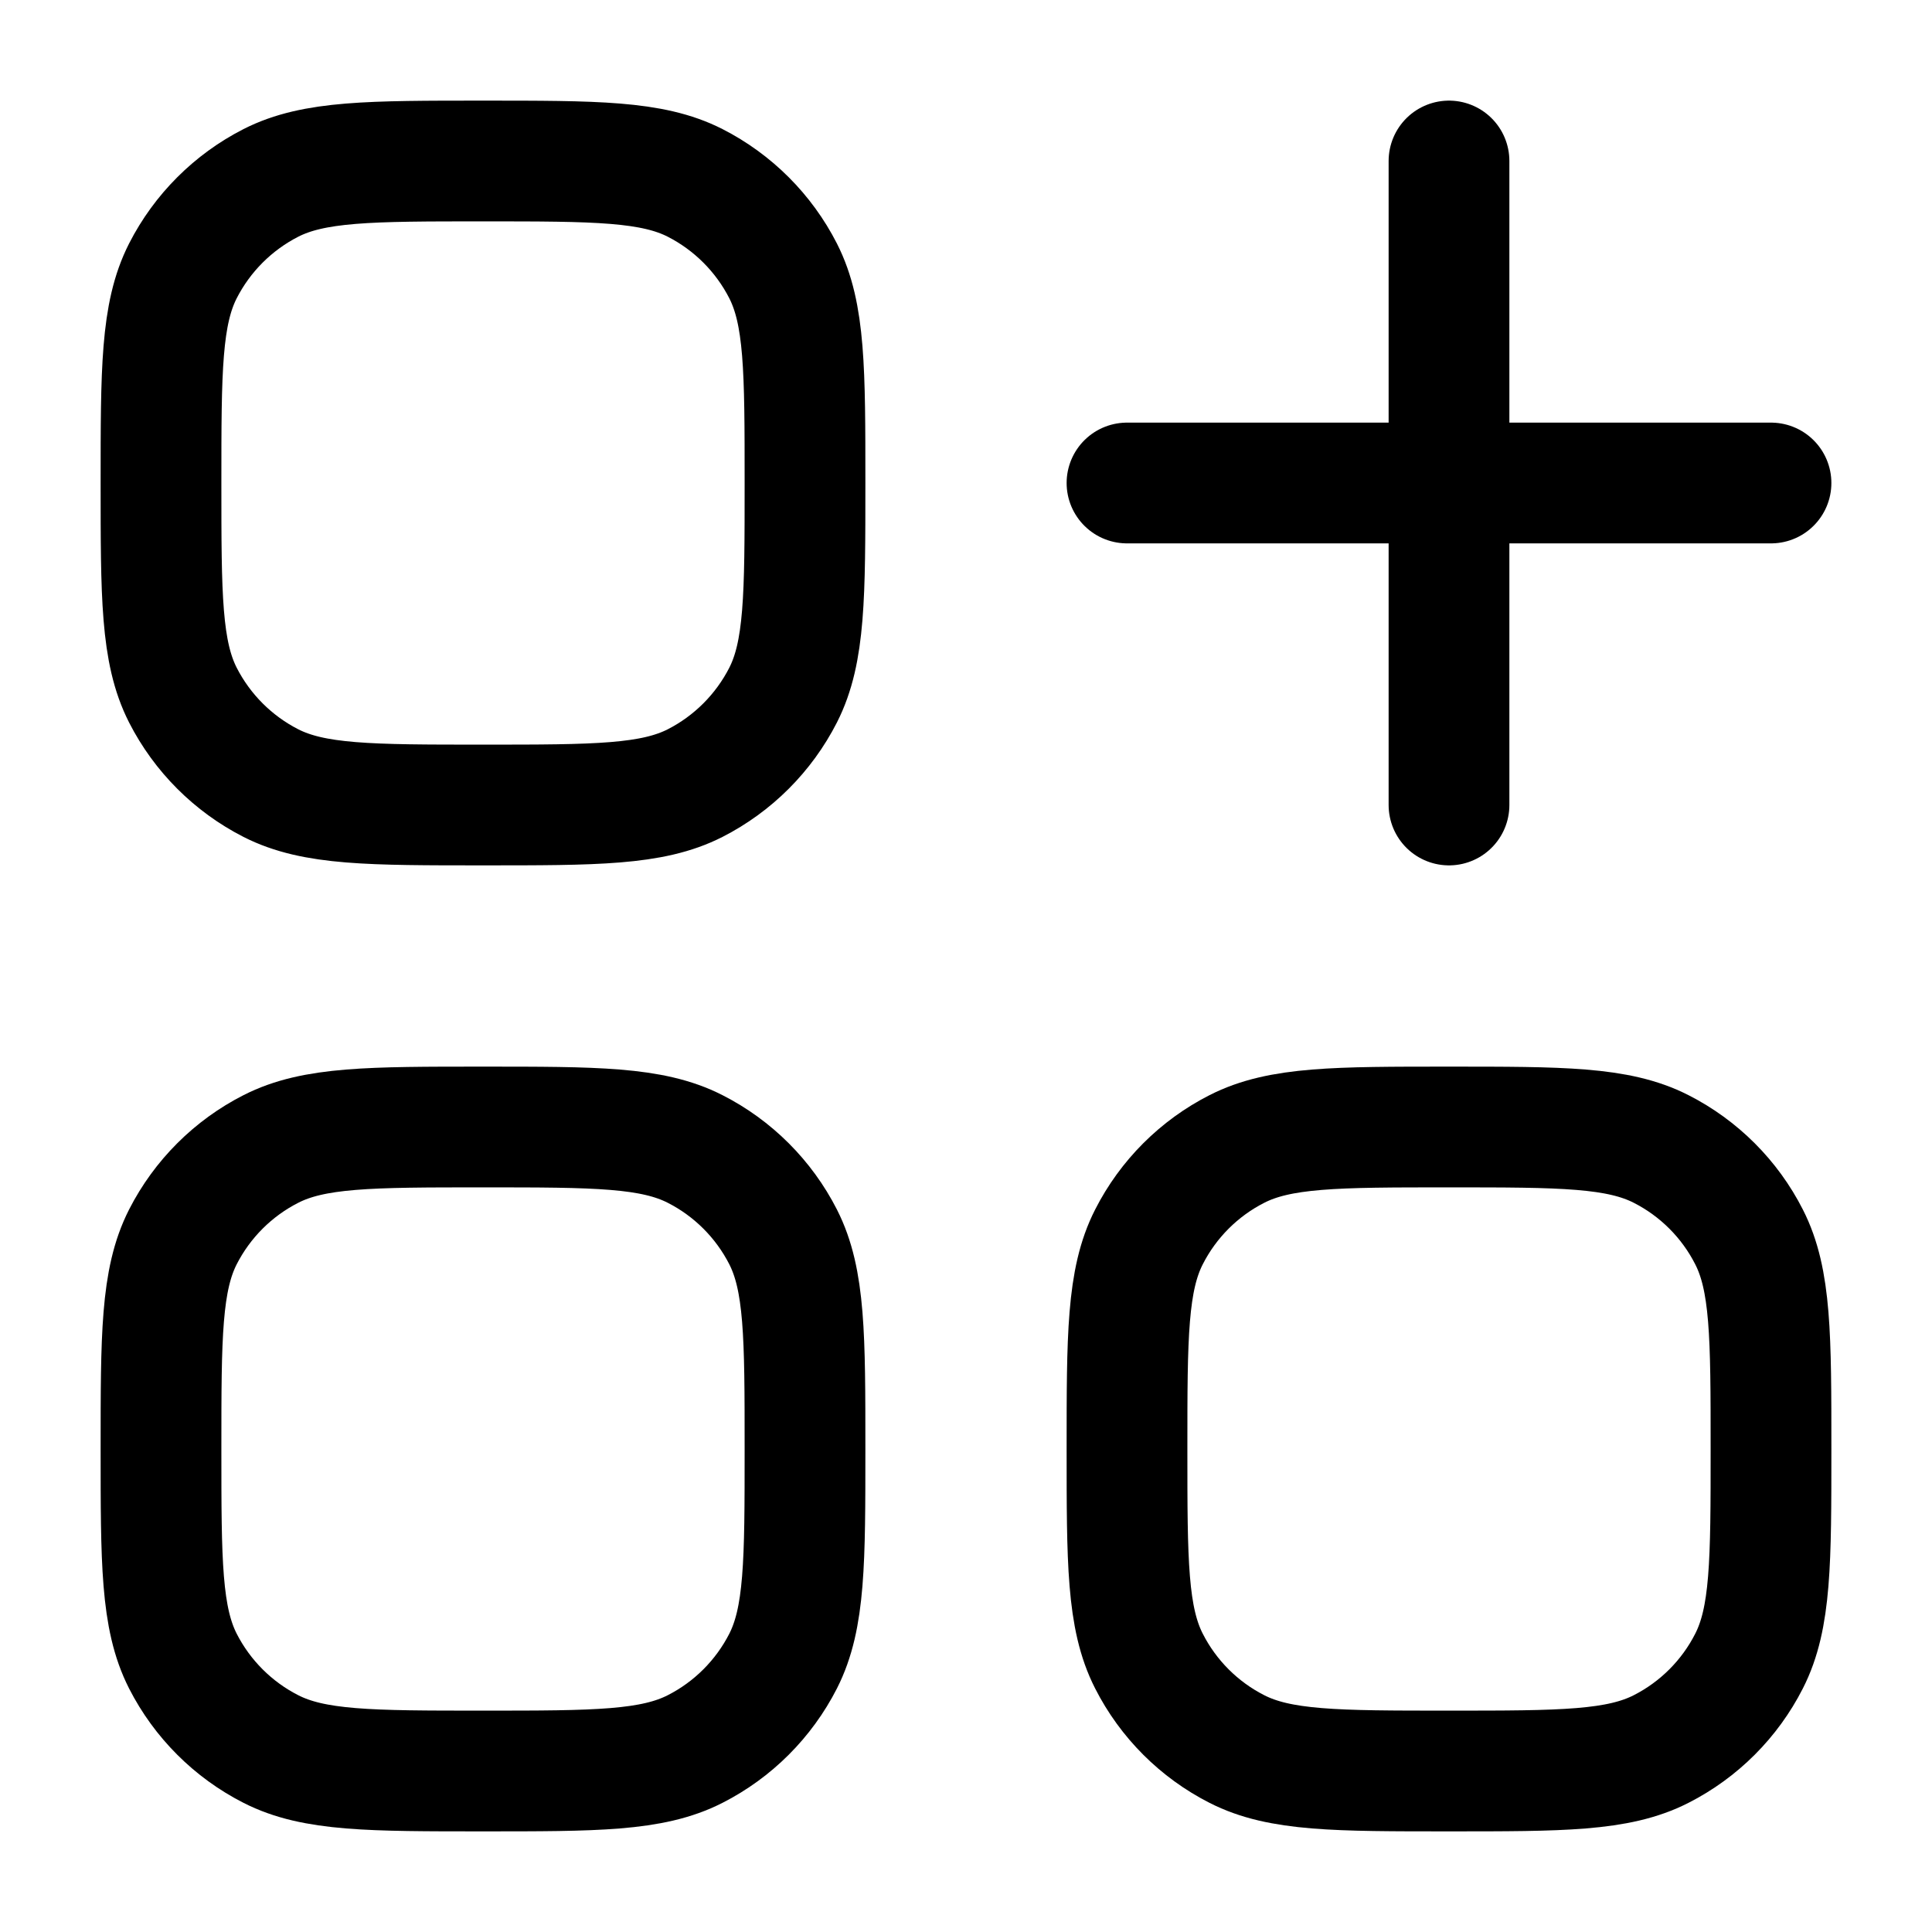
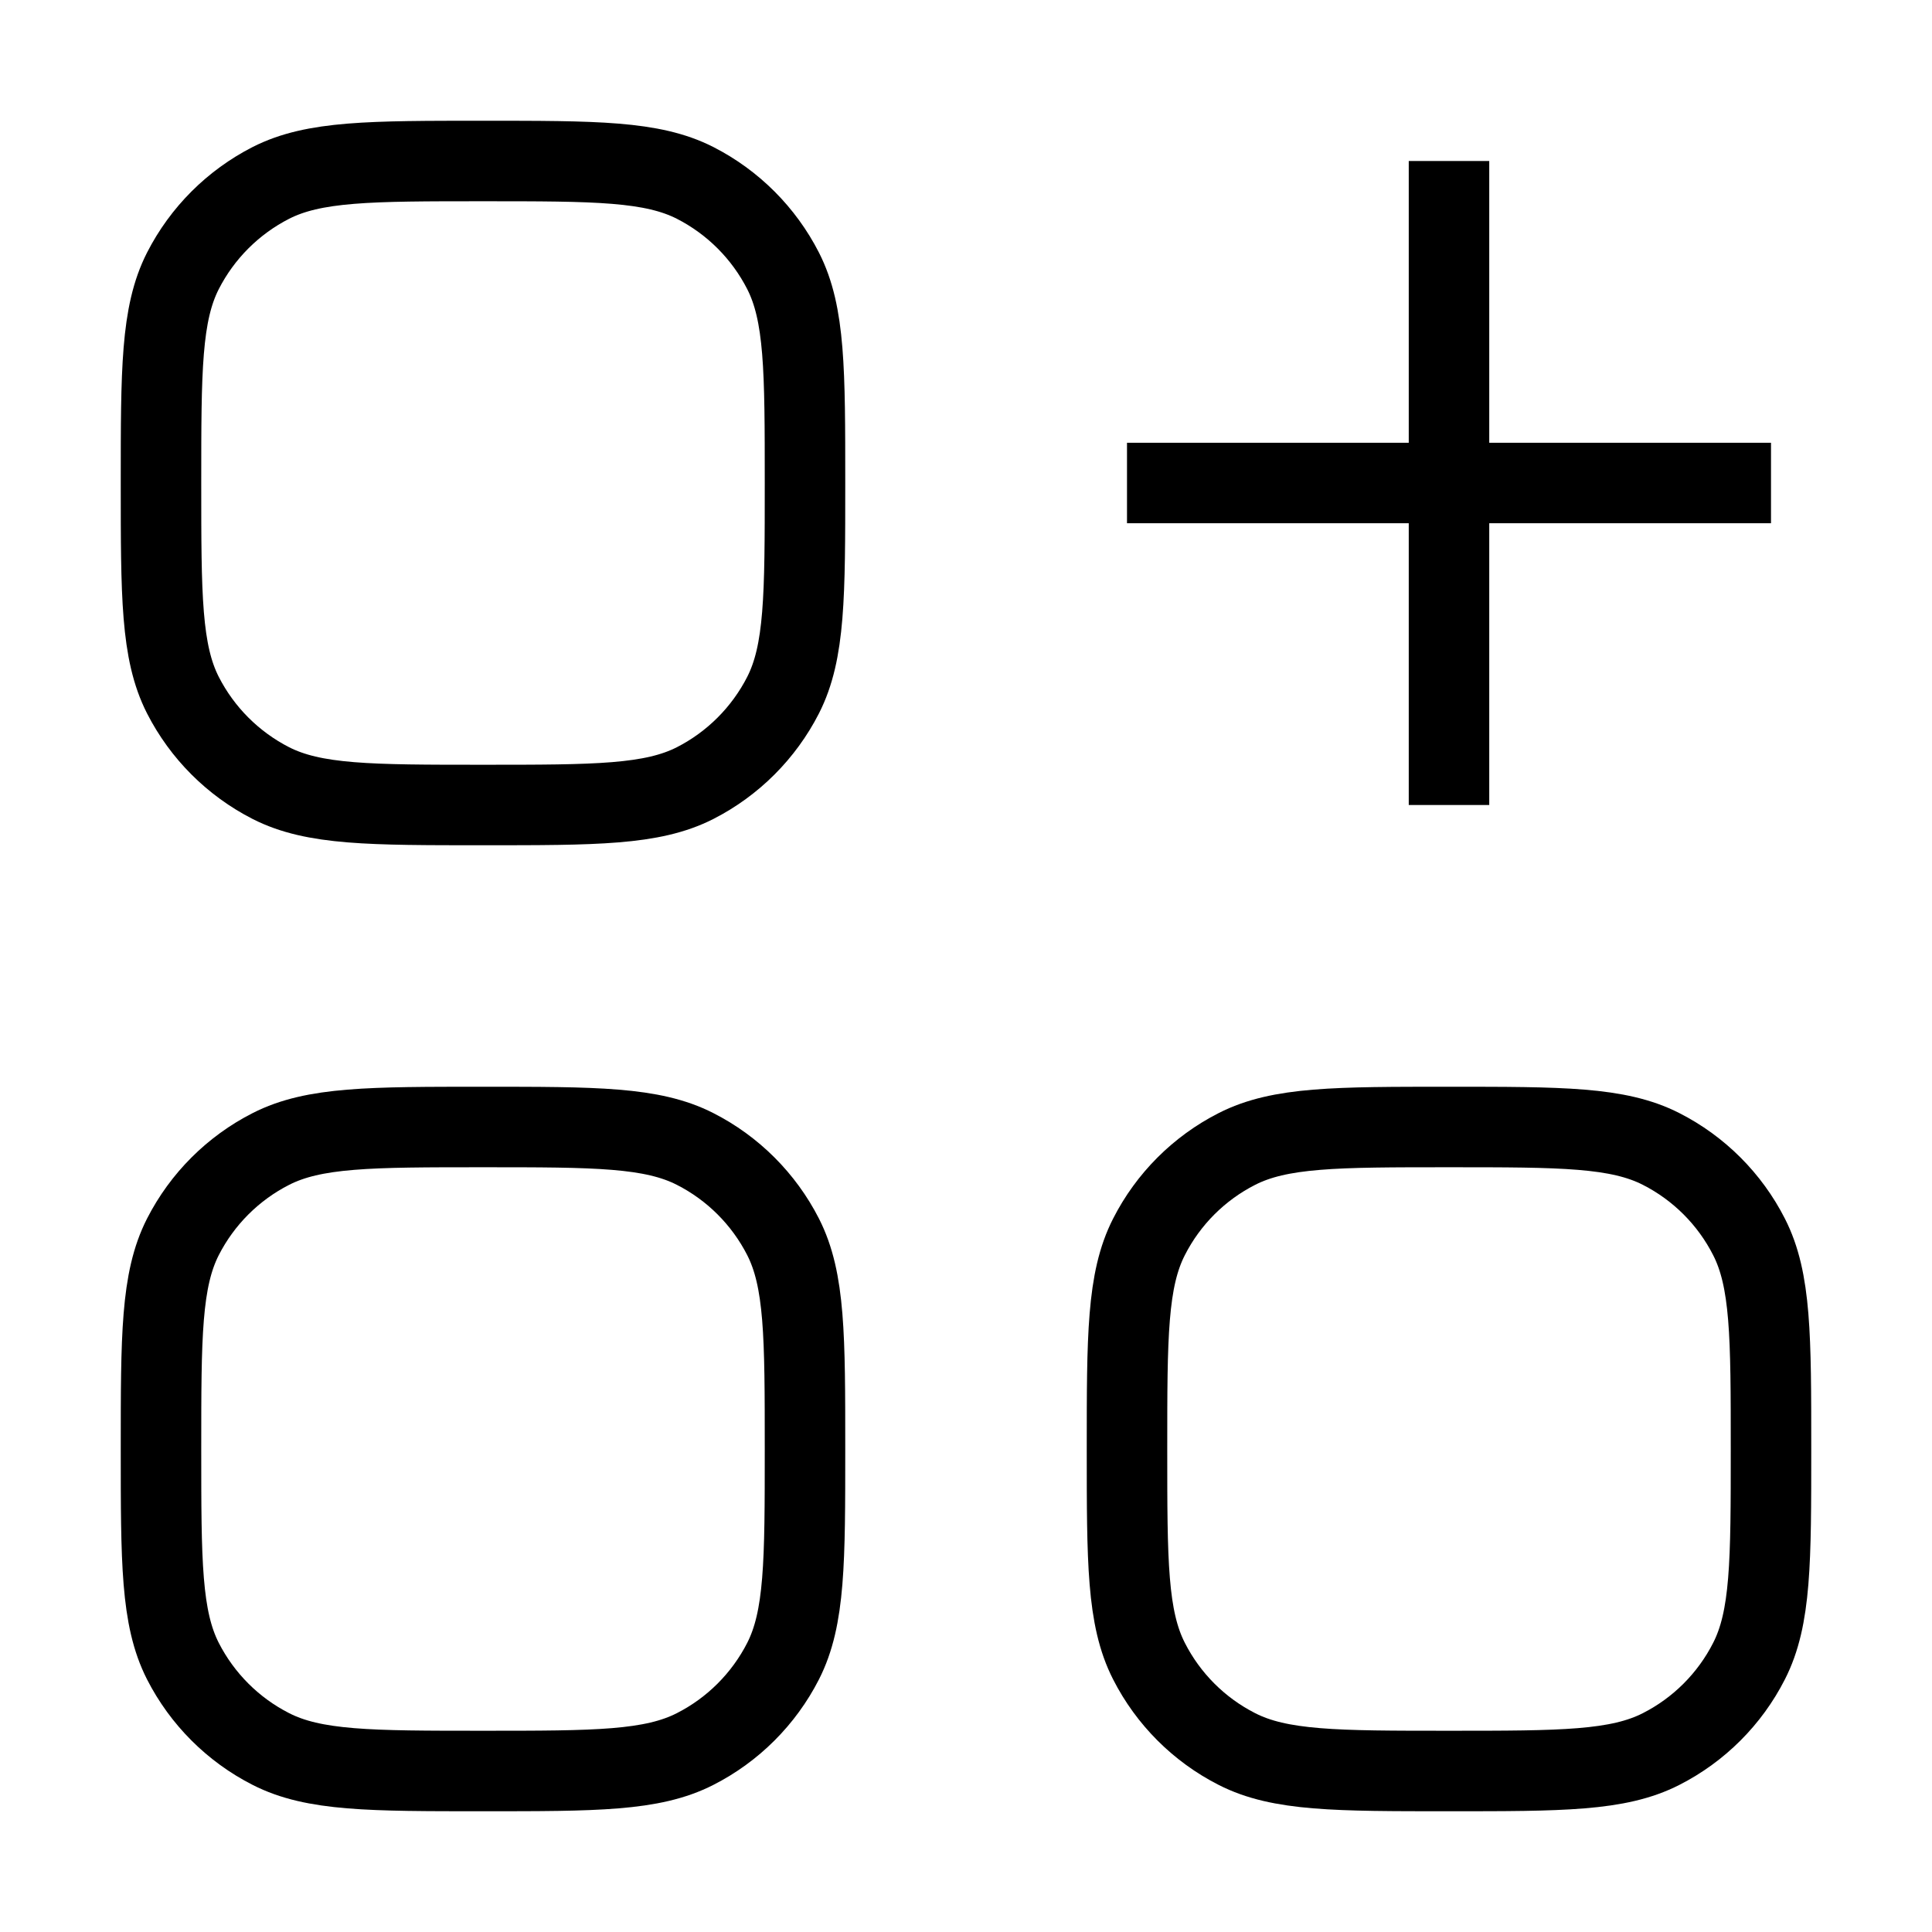
<svg xmlns="http://www.w3.org/2000/svg" width="24" height="24" viewBox="0 0 24 24" fill="none">
-   <path d="M18 2V10M22 6H14M2 6C2 4.6 2 3.9 2.272 3.365C2.512 2.895 2.895 2.512 3.365 2.272C3.9 2 4.6 2 6 2C7.4 2 8.1 2 8.635 2.272C9.105 2.512 9.488 2.895 9.728 3.365C10 3.9 10 4.6 10 6C10 7.4 10 8.1 9.728 8.635C9.488 9.105 9.105 9.488 8.635 9.728C8.1 10 7.4 10 6 10C4.6 10 3.9 10 3.365 9.728C2.895 9.488 2.512 9.105 2.272 8.635C2 8.1 2 7.4 2 6ZM2 18C2 16.6 2 15.9 2.272 15.365C2.512 14.895 2.895 14.512 3.365 14.273C3.9 14 4.6 14 6 14C7.4 14 8.1 14 8.635 14.273C9.105 14.512 9.488 14.895 9.728 15.365C10 15.9 10 16.6 10 18C10 19.4 10 20.1 9.728 20.635C9.488 21.105 9.105 21.488 8.635 21.727C8.1 22 7.4 22 6 22C4.6 22 3.9 22 3.365 21.727C2.895 21.488 2.512 21.105 2.272 20.635C2 20.1 2 19.4 2 18ZM14 18C14 16.6 14 15.9 14.273 15.365C14.512 14.895 14.895 14.512 15.365 14.273C15.9 14 16.6 14 18 14C19.4 14 20.1 14 20.635 14.273C21.105 14.512 21.488 14.895 21.727 15.365C22 15.9 22 16.6 22 18C22 19.4 22 20.1 21.727 20.635C21.488 21.105 21.105 21.488 20.635 21.727C20.1 22 19.4 22 18 22C16.6 22 15.9 22 15.365 21.727C14.895 21.488 14.512 21.105 14.273 20.635C14 20.1 14 19.4 14 18Z" stroke="black" stroke-width="1.5" stroke-linecap="round" />
+   <path d="M18 2V10M22 6H14M2 6C2 4.6 2 3.9 2.272 3.365C2.512 2.895 2.895 2.512 3.365 2.272C3.9 2 4.6 2 6 2C7.4 2 8.1 2 8.635 2.272C9.105 2.512 9.488 2.895 9.728 3.365C10 3.9 10 4.6 10 6C10 7.4 10 8.1 9.728 8.635C9.488 9.105 9.105 9.488 8.635 9.728C8.1 10 7.4 10 6 10C4.6 10 3.9 10 3.365 9.728C2.895 9.488 2.512 9.105 2.272 8.635C2 8.1 2 7.4 2 6ZM2 18C2 16.6 2 15.9 2.272 15.365C2.512 14.895 2.895 14.512 3.365 14.273C3.9 14 4.6 14 6 14C7.4 14 8.1 14 8.635 14.273C9.105 14.512 9.488 14.895 9.728 15.365C10 15.9 10 16.6 10 18C10 19.4 10 20.1 9.728 20.635C9.488 21.105 9.105 21.488 8.635 21.727C8.1 22 7.4 22 6 22C4.6 22 3.9 22 3.365 21.727C2.895 21.488 2.512 21.105 2.272 20.635C2 20.1 2 19.4 2 18ZM14 18C14 16.6 14 15.9 14.273 15.365C14.512 14.895 14.895 14.512 15.365 14.273C15.9 14 16.6 14 18 14C19.4 14 20.1 14 20.635 14.273C21.105 14.512 21.488 14.895 21.727 15.365C22 15.9 22 16.6 22 18C22 19.4 22 20.1 21.727 20.635C21.488 21.105 21.105 21.488 20.635 21.727C20.1 22 19.4 22 18 22C16.6 22 15.9 22 15.365 21.727C14.895 21.488 14.512 21.105 14.273 20.635C14 20.1 14 19.4 14 18Z" stroke="black" strokeWidth="1.5" strokeLinecap="round" />
</svg>
